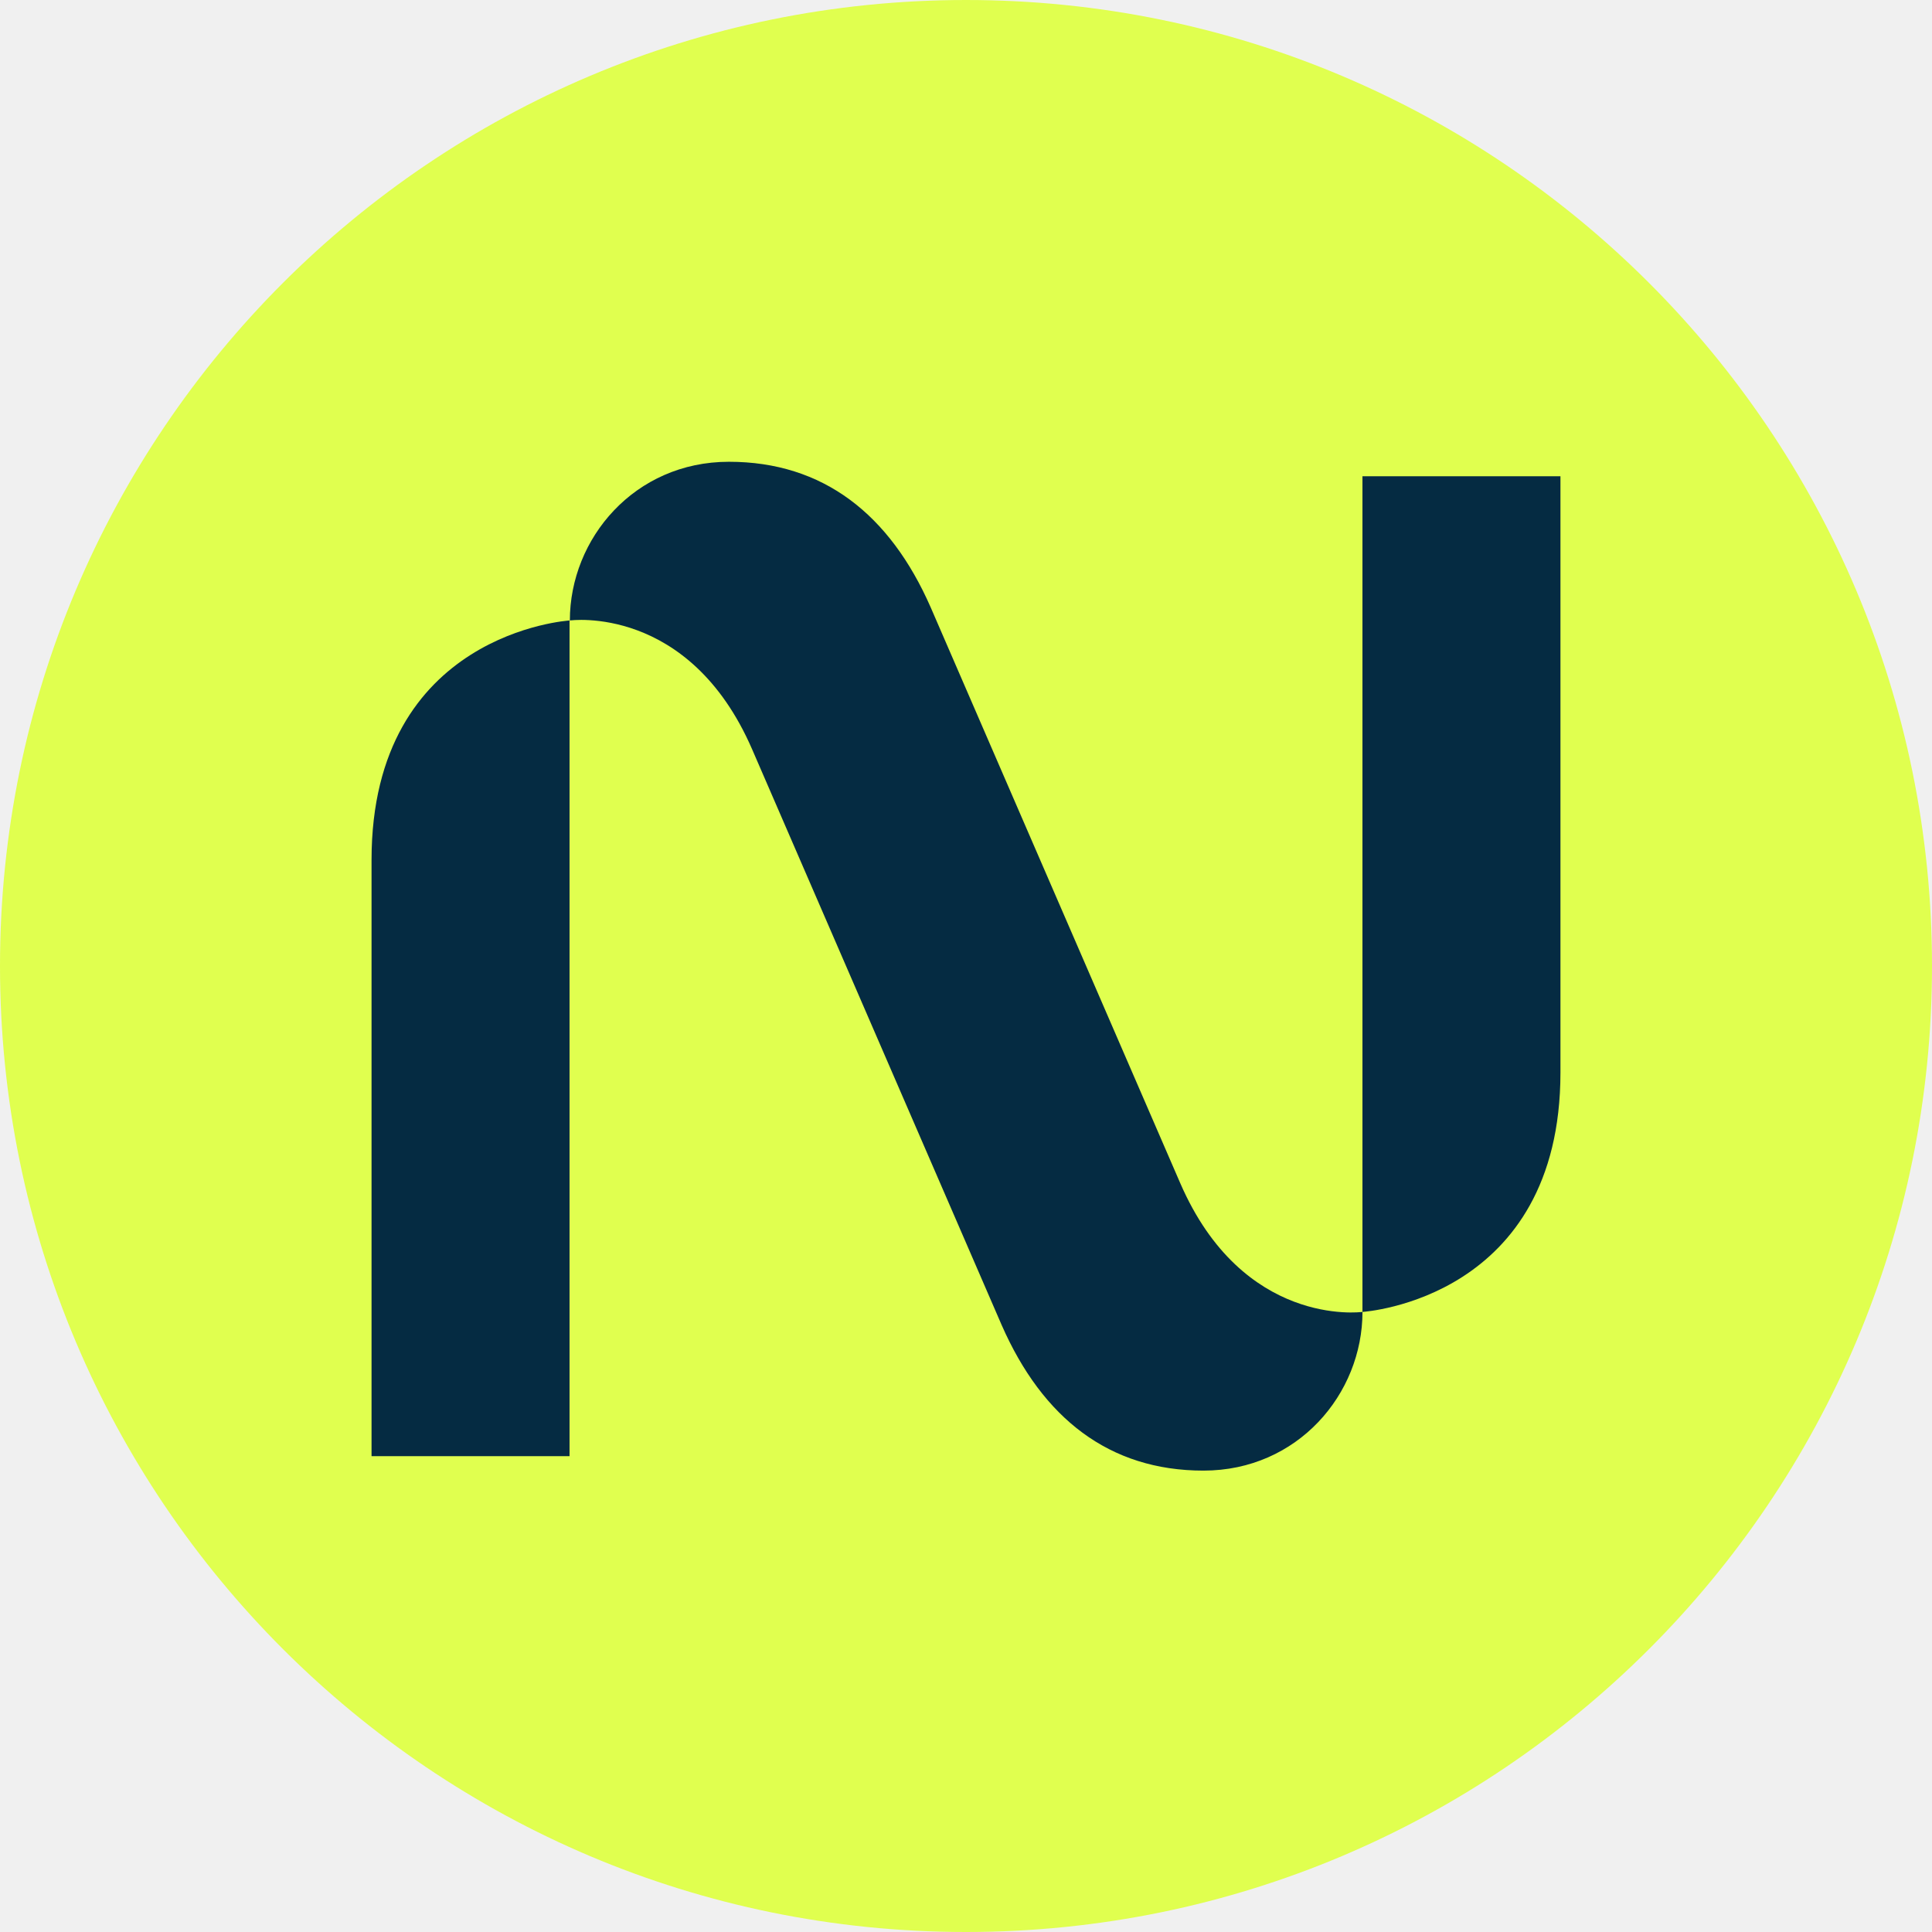
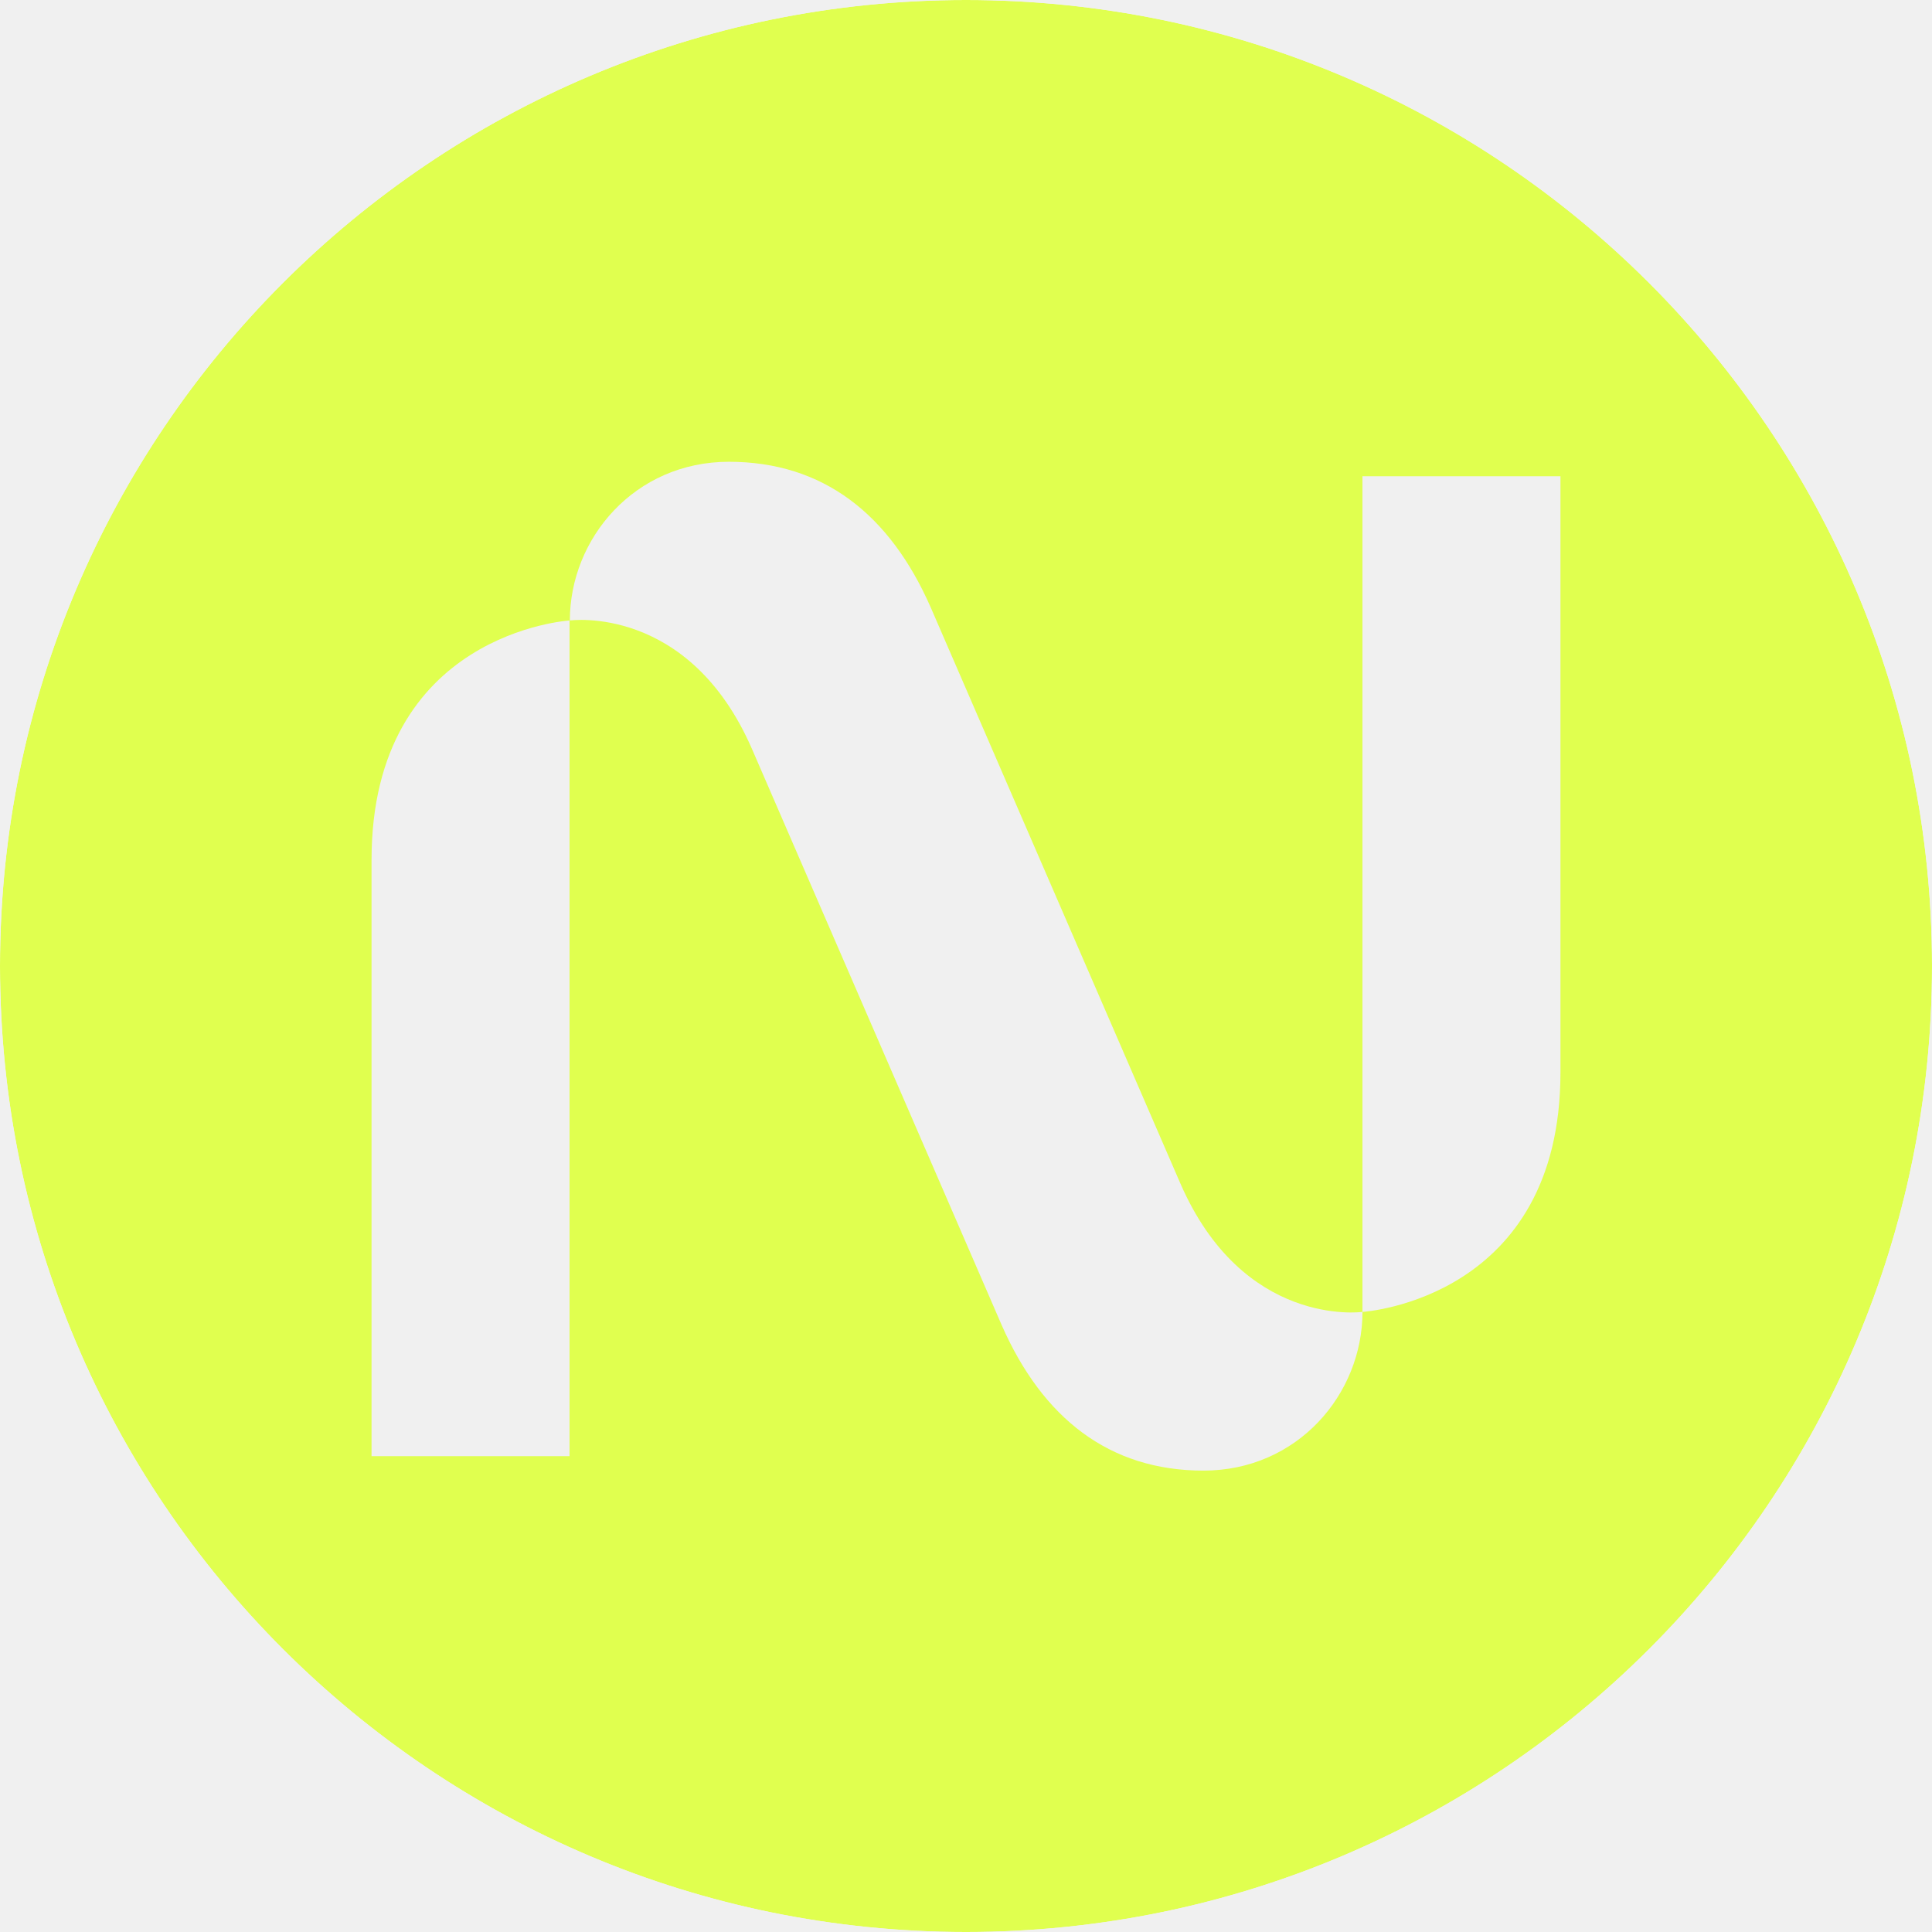
<svg xmlns="http://www.w3.org/2000/svg" width="242" height="242" viewBox="0 0 242 242" fill="none">
-   <g clip-path="url(#clip0_867_1236)">
-     <path d="M242 0H0V242H242V0Z" fill="#E0FF4F" />
-     <path fill-rule="evenodd" clip-rule="evenodd" d="M116.573 76.068L147.83 148.187C155.675 166.259 170.409 164.361 170.659 164.328V59.653H195.46V134.331C195.46 162.644 170.985 164.307 170.662 164.328C170.662 174.602 162.553 184.207 150.743 184.207C138.933 184.207 130.587 177.633 125.47 165.981L94.213 93.862C86.3 75.635 71.38 77.721 71.38 77.721C71.38 67.447 79.49 57.841 91.3 57.841C103.11 57.841 111.455 64.415 116.573 76.068ZM46.539 107.718V182.396H71.34V77.721C71.34 77.721 46.539 79.217 46.539 107.718Z" fill="#052B42" />
-   </g>
  <defs>
    <clipPath id="clip0_867_1236">
      <rect width="242" height="242" rx="121" fill="white" />
    </clipPath>
+     <mask id="letter-mask">
+       <rect width="242" height="242" fill="white" />
+       <path fill-rule="evenodd" clip-rule="evenodd" d="M116.573 76.068L147.83 148.187C155.675 166.259 170.409 164.361 170.659 164.328V59.653H195.46V134.331C195.46 162.644 170.985 164.307 170.662 164.328C170.662 174.602 162.553 184.207 150.743 184.207C138.933 184.207 130.587 177.633 125.47 165.981L94.213 93.862C86.3 75.635 71.38 77.721 71.38 77.721C71.38 67.447 79.49 57.841 91.3 57.841C103.11 57.841 111.455 64.415 116.573 76.068ZM46.539 107.718V182.396H71.34V77.721C71.34 77.721 46.539 79.217 46.539 107.718Z" fill="black" />
+     </mask>
  </defs>
+   <g clip-path="url(#clip0_867_1236)">
+     <path d="M242 0H0V242H242V0Z" fill="#E0FF4F" mask="url(#letter-mask)" />
+   </g>
</svg>
